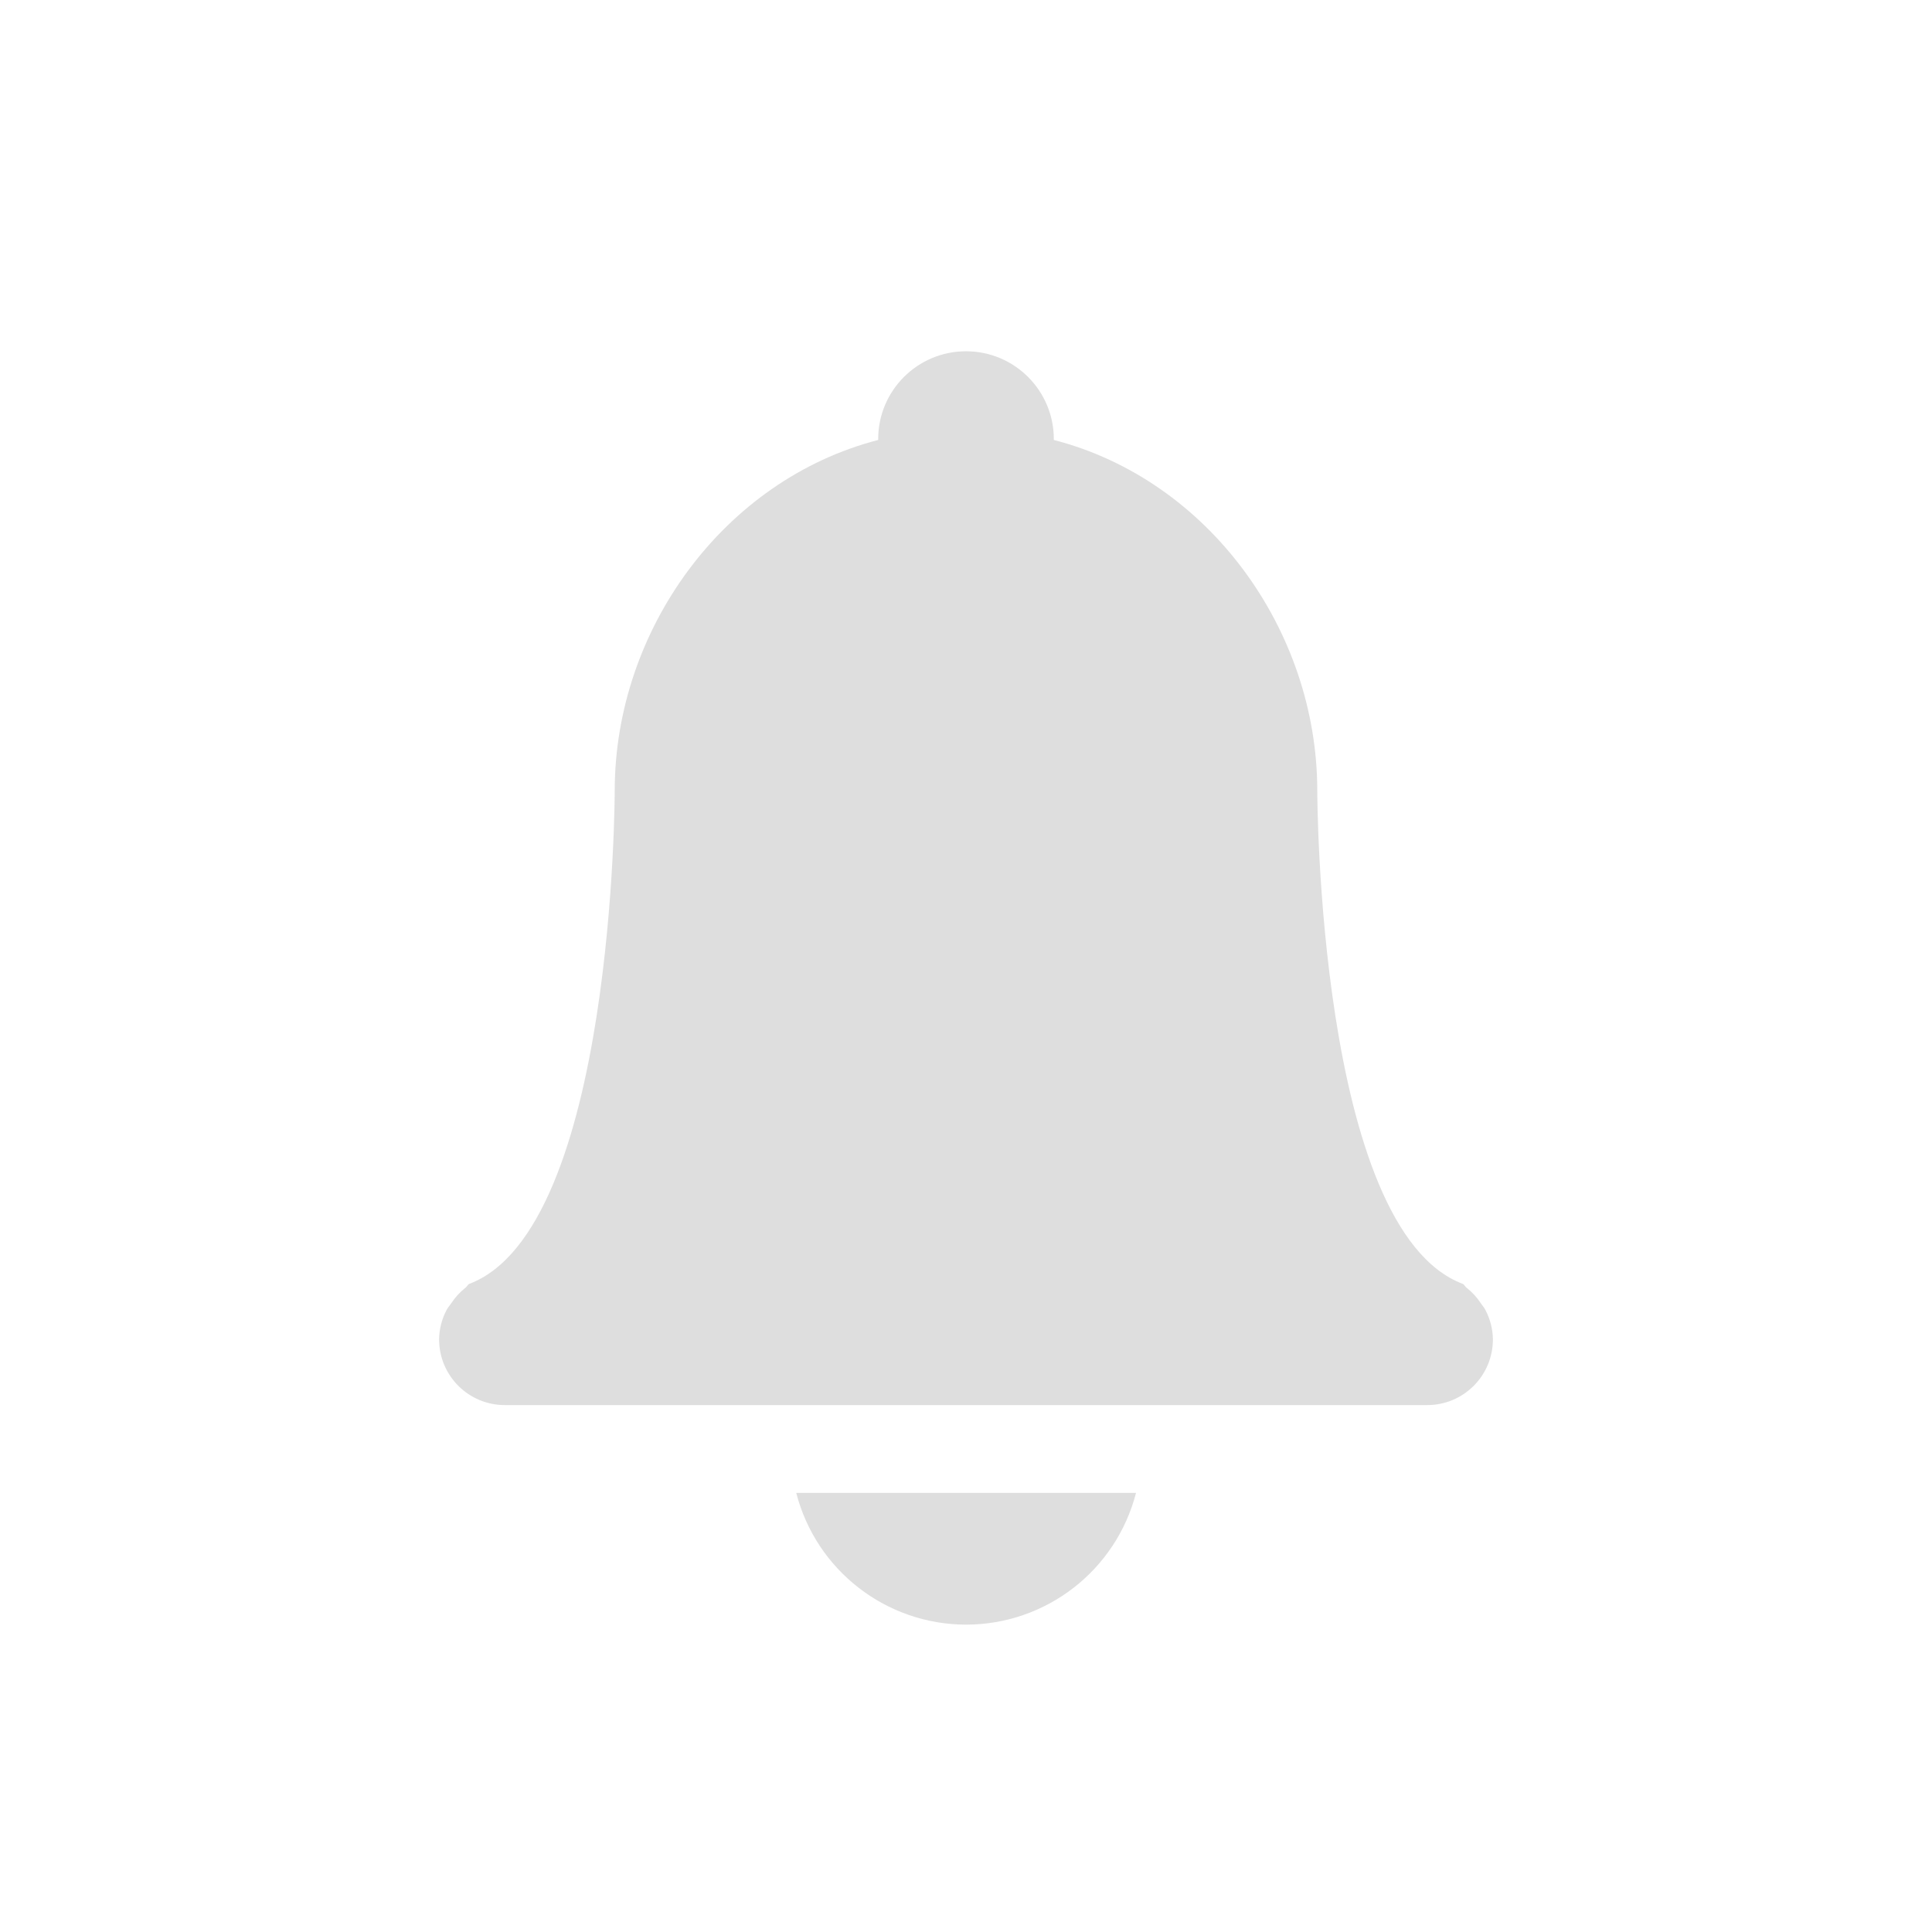
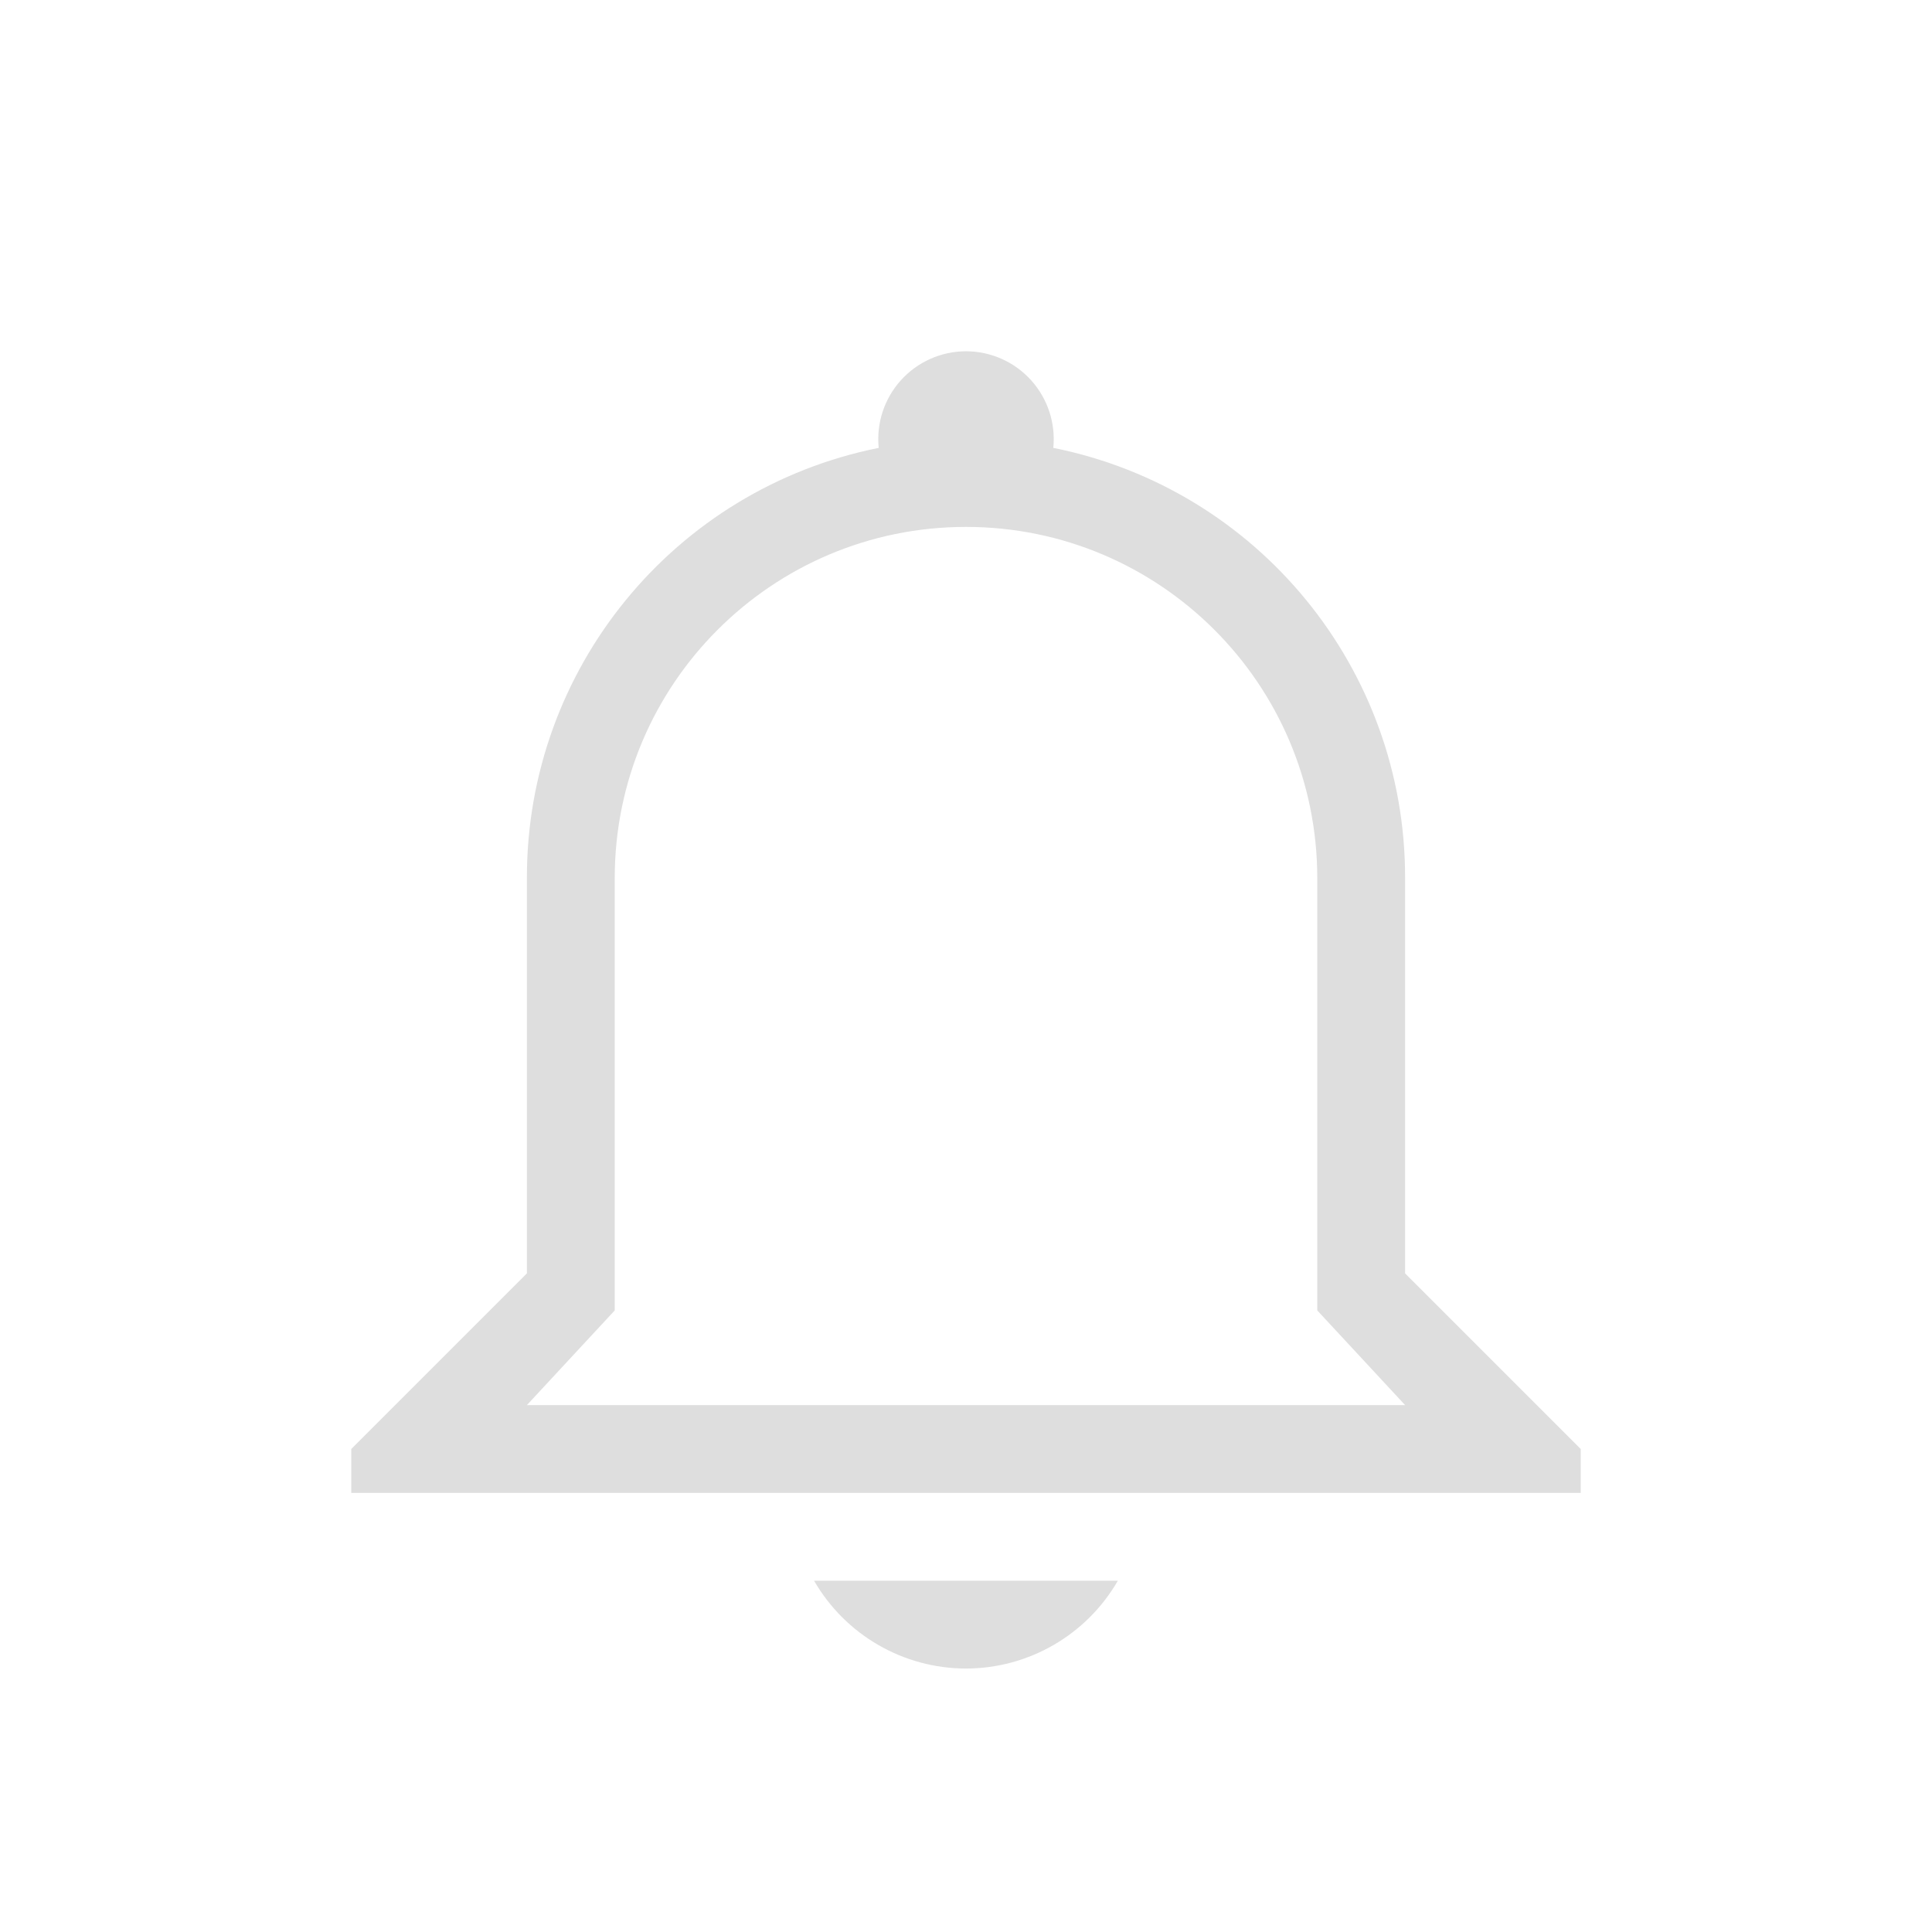
<svg xmlns="http://www.w3.org/2000/svg" width="22" height="22" version="1.1">
  <defs>
-     <style id="current-color-scheme" type="text/css">
-    .ColorScheme-Text { color:#dedede; } .ColorScheme-Highlight { color:#4285f4; }
-   </style>
+     <style id="current-color-scheme" type="text/css">.ColorScheme-Text { color:#dedede; } .ColorScheme-Highlight { color:#4285f4; }</style>
  </defs>
-   <path d="m11 4a1 1 0 0 0-1 1v0.01c-1.764 0.456-2.998 2.168-3 3.99 0 0 0 5-1.66 5.621-0.016 0.011-0.023 0.031-0.04 0.043a0.726 0.726 0 0 0-0.161 0.176c-0.018 0.027-0.039 0.048-0.053 0.076a0.738 0.738 0 0 0-0.086 0.334c0 0.416 0.335 0.75 0.75 0.75h10.5c0.416 0 0.75-0.334 0.75-0.75a0.738 0.738 0 0 0-0.086-0.334c-0.014-0.028-0.035-0.05-0.052-0.076a0.725 0.725 0 0 0-0.162-0.176c-0.016-0.012-0.023-0.032-0.04-0.043-1.66-0.62-1.66-5.621-1.66-5.621-2e-3 -1.823-1.235-3.535-3-3.99v-0.01a1 1 0 0 0-1-1zm-1.933 13a2 2 0 0 0 1.933 1.5 2 2 0 0 0 1.936-1.5z" class="ColorScheme-Text" fill="currentColor" />
+   <path d="m11 4a1 1 0 0 0-0.994 1.1 4.988 4.988 0 0 0-4.006 4.9v4.5l-2 2v0.5h14v-0.5l-2-2v-4.5a4.987 4.987 0 0 0-4.006-4.9 1 1 0 0 0-0.994-1.1zm0 2a4 4 0 0 1 4 4v4.922l1 1.078h-10l1-1.078v-4.922a4 4 0 0 1 4-4zm-1.73 12a2 2 0 0 0 1.73 1 2 2 0 0 0 1.729-1z" class="ColorScheme-Text" fill="currentColor" />
</svg>
